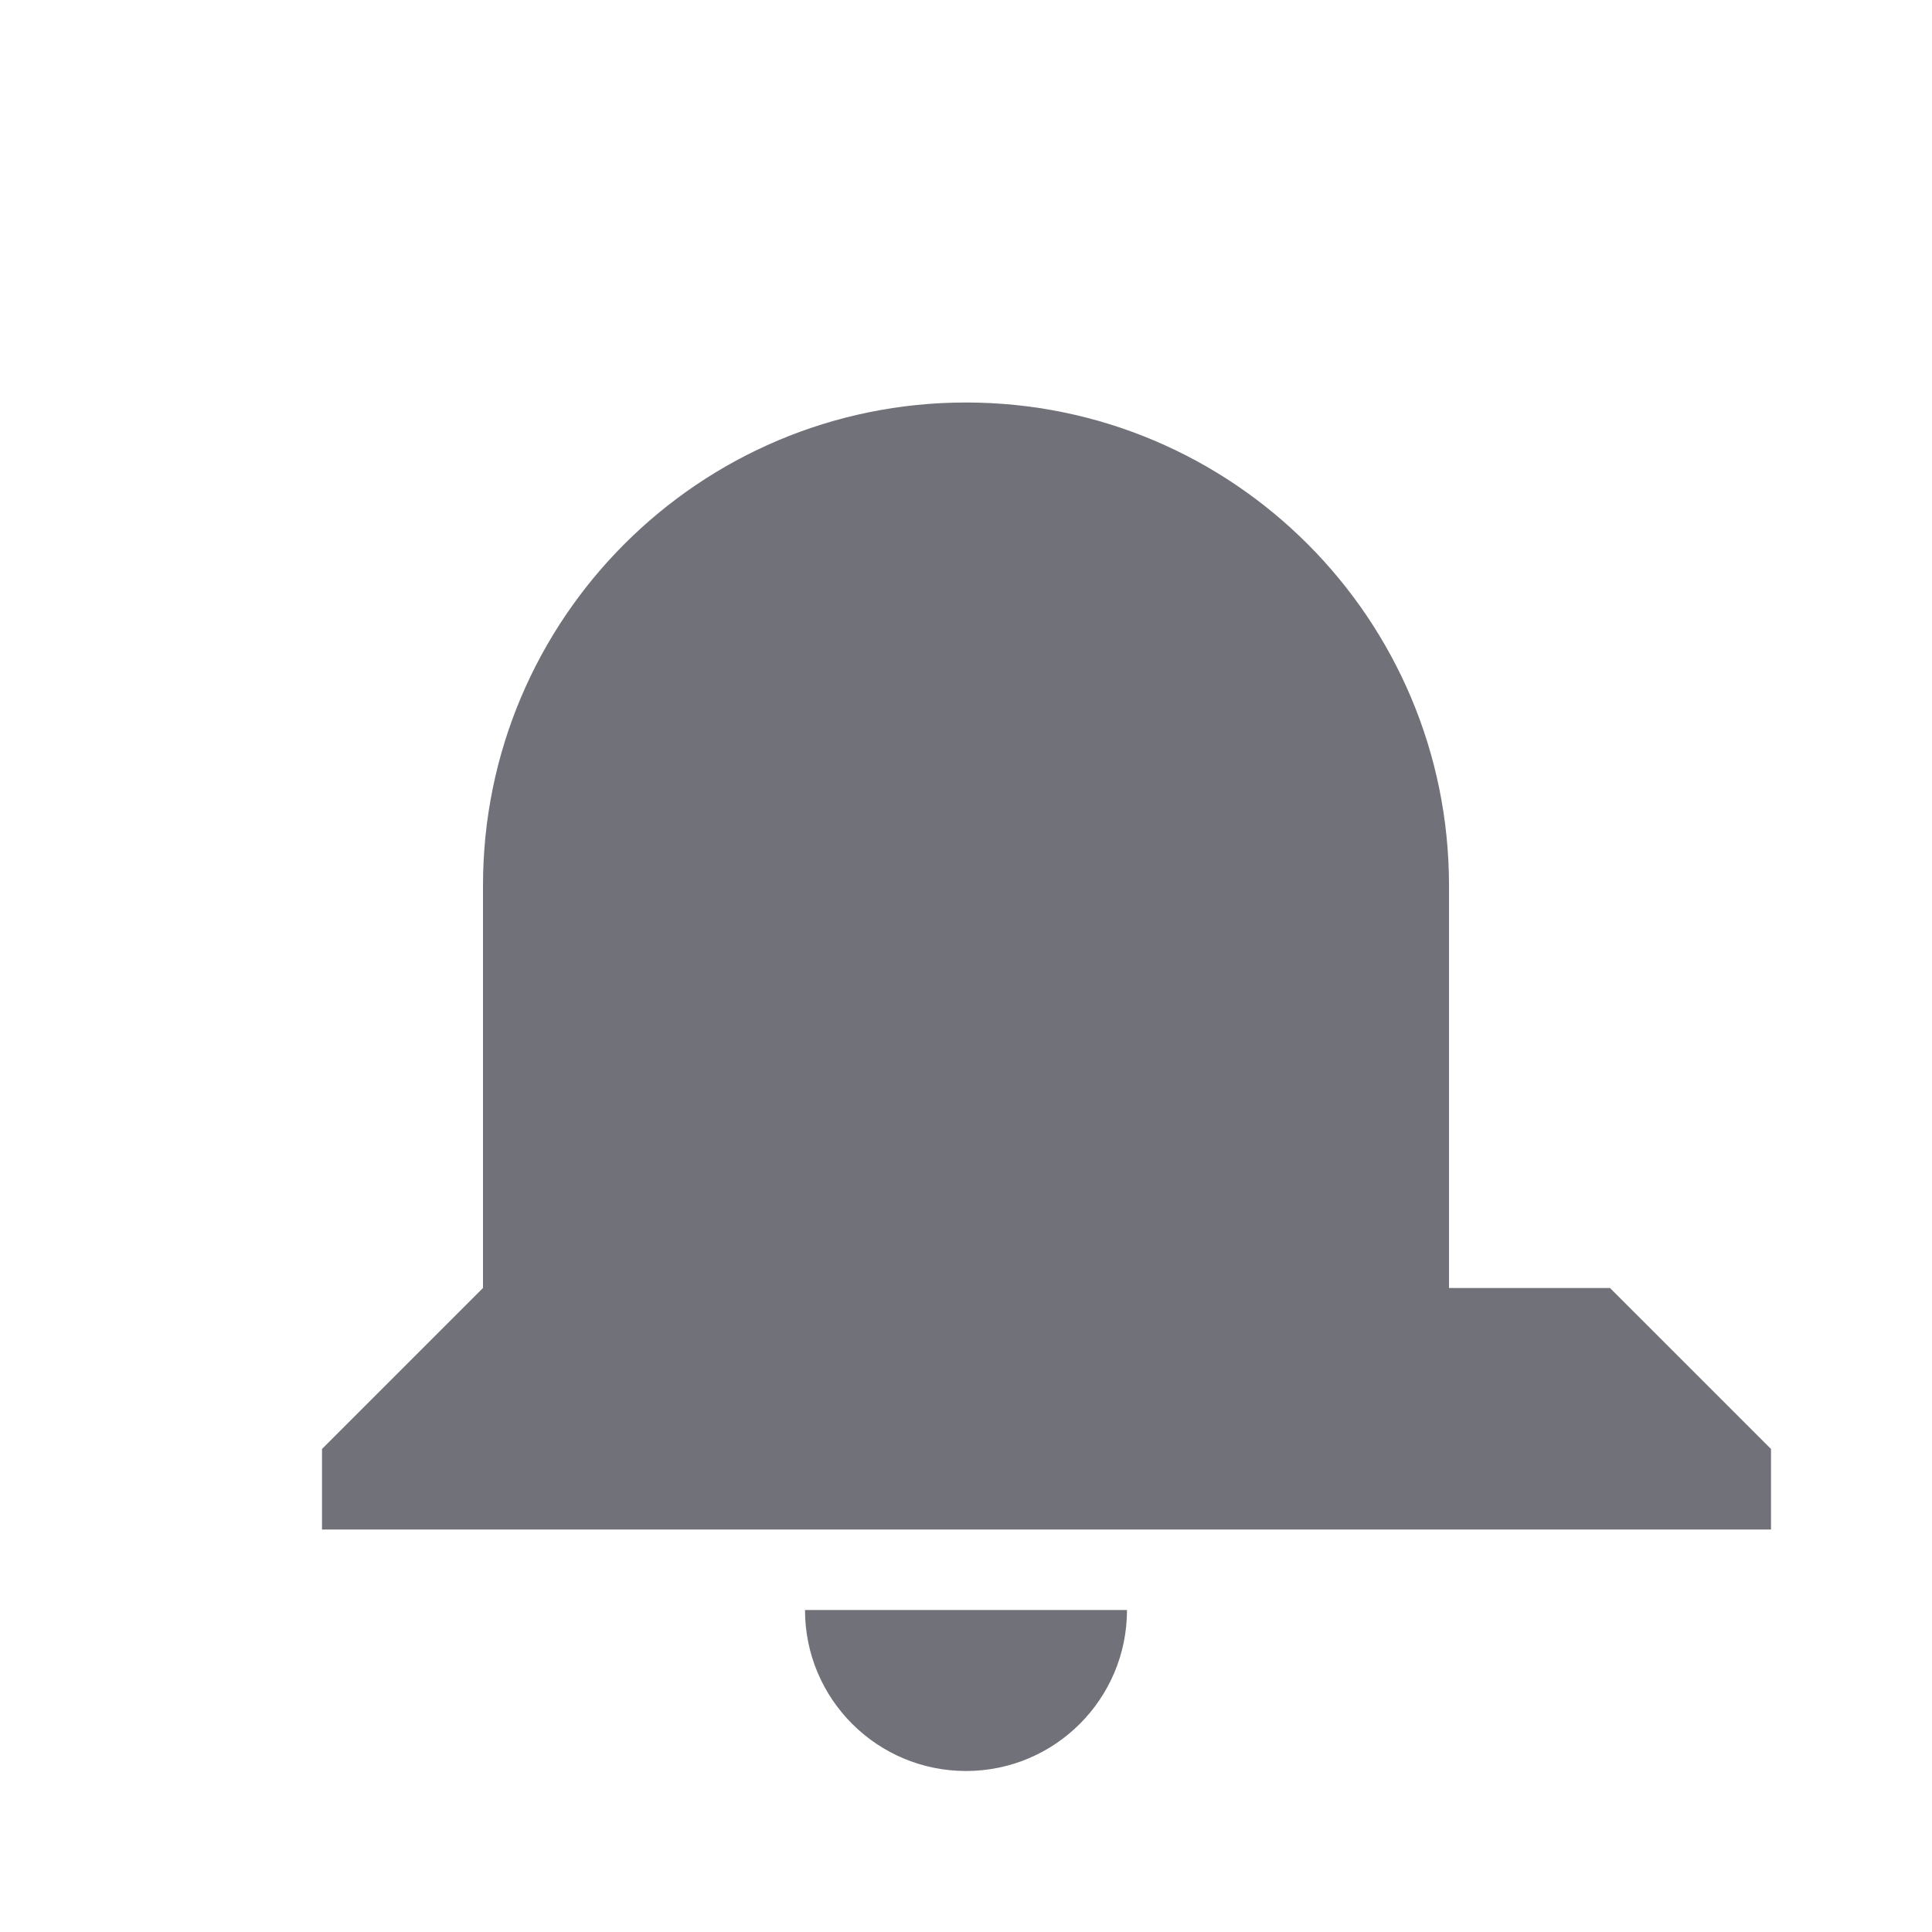
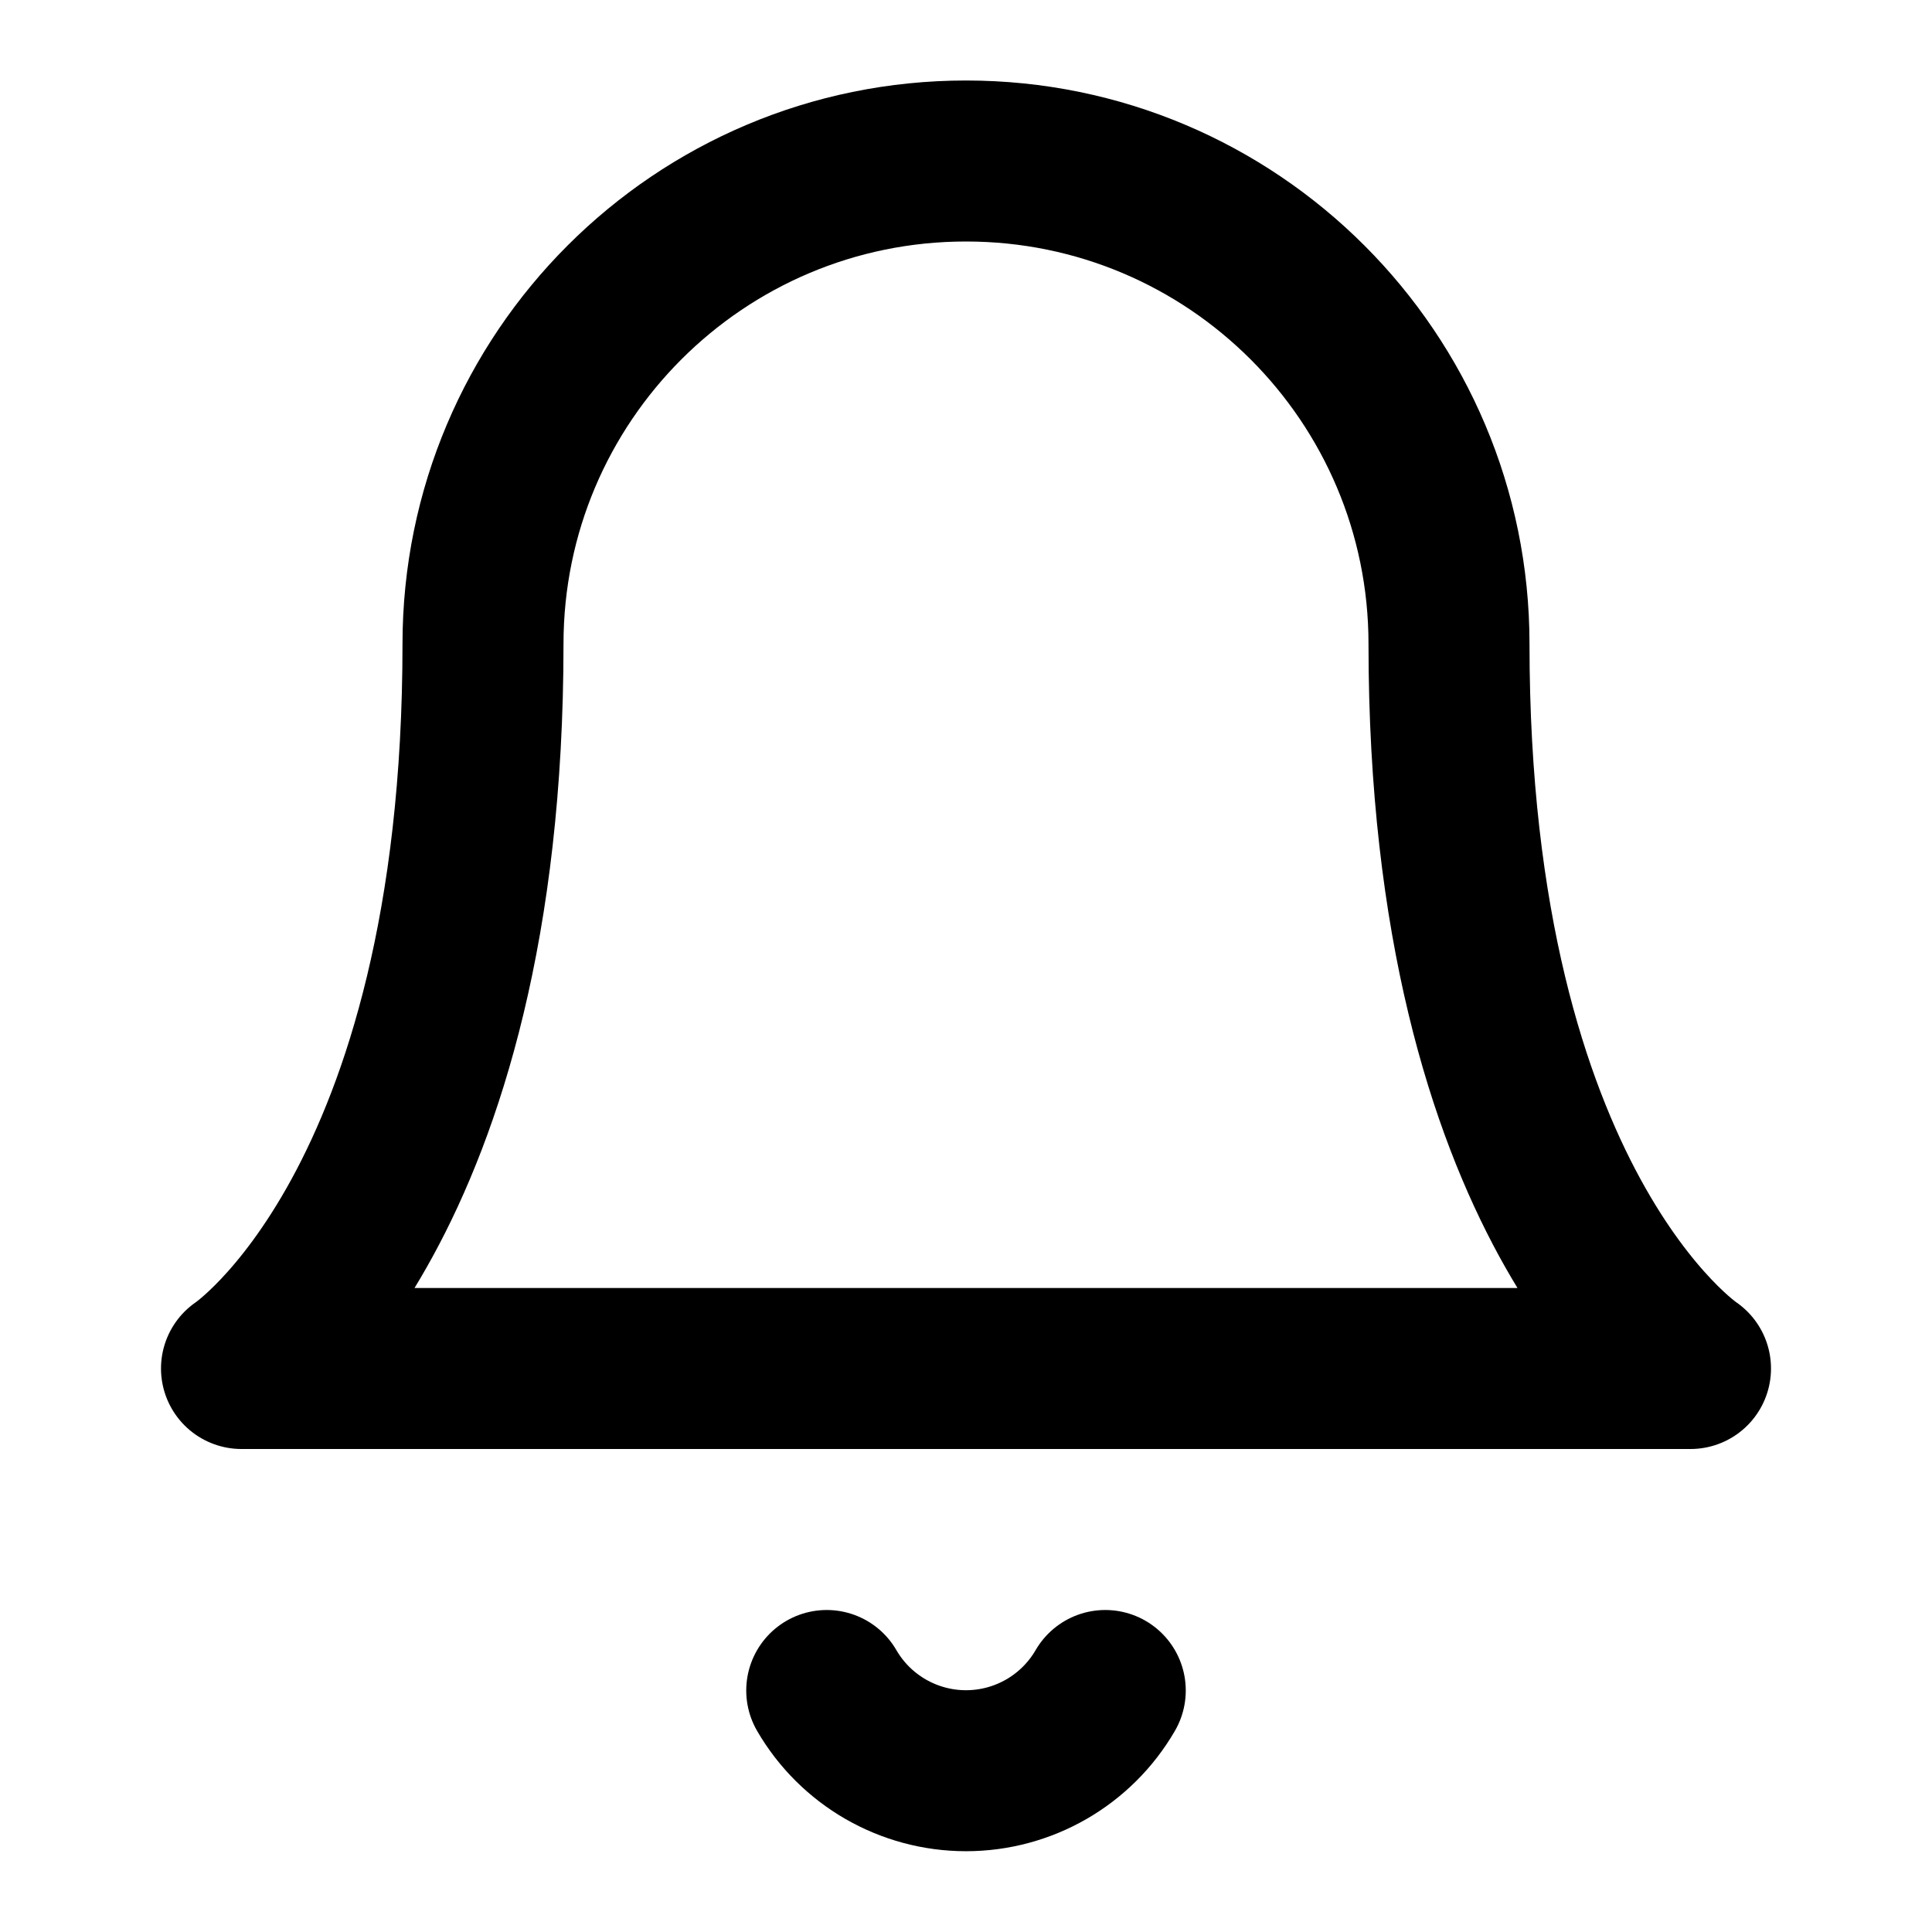
- <svg xmlns="http://www.w3.org/2000/svg" width="20" height="20" viewBox="0 0 24 24" fill="#71717a">
-   <path d="M12 22a2 2 0 0 0 2-2H10a2 2 0 0 0 2 2zm6-6V11a6 6 0 1 0-12 0v5l-2 2v1h18v-1l-2-2z" />
+ <svg xmlns="http://www.w3.org/2000/svg" width="24" height="24" viewBox="0 0 24 24" fill="none" stroke="currentColor" stroke-width="2" stroke-linecap="round" stroke-linejoin="round">
+   <path d="M6 8a6 6 0 0 1 12 0c0 7 3 9 3 9H3s3-2 3-9" />
+   <path d="M13.73 21a2 2 0 0 1-3.46 0" />
</svg>
